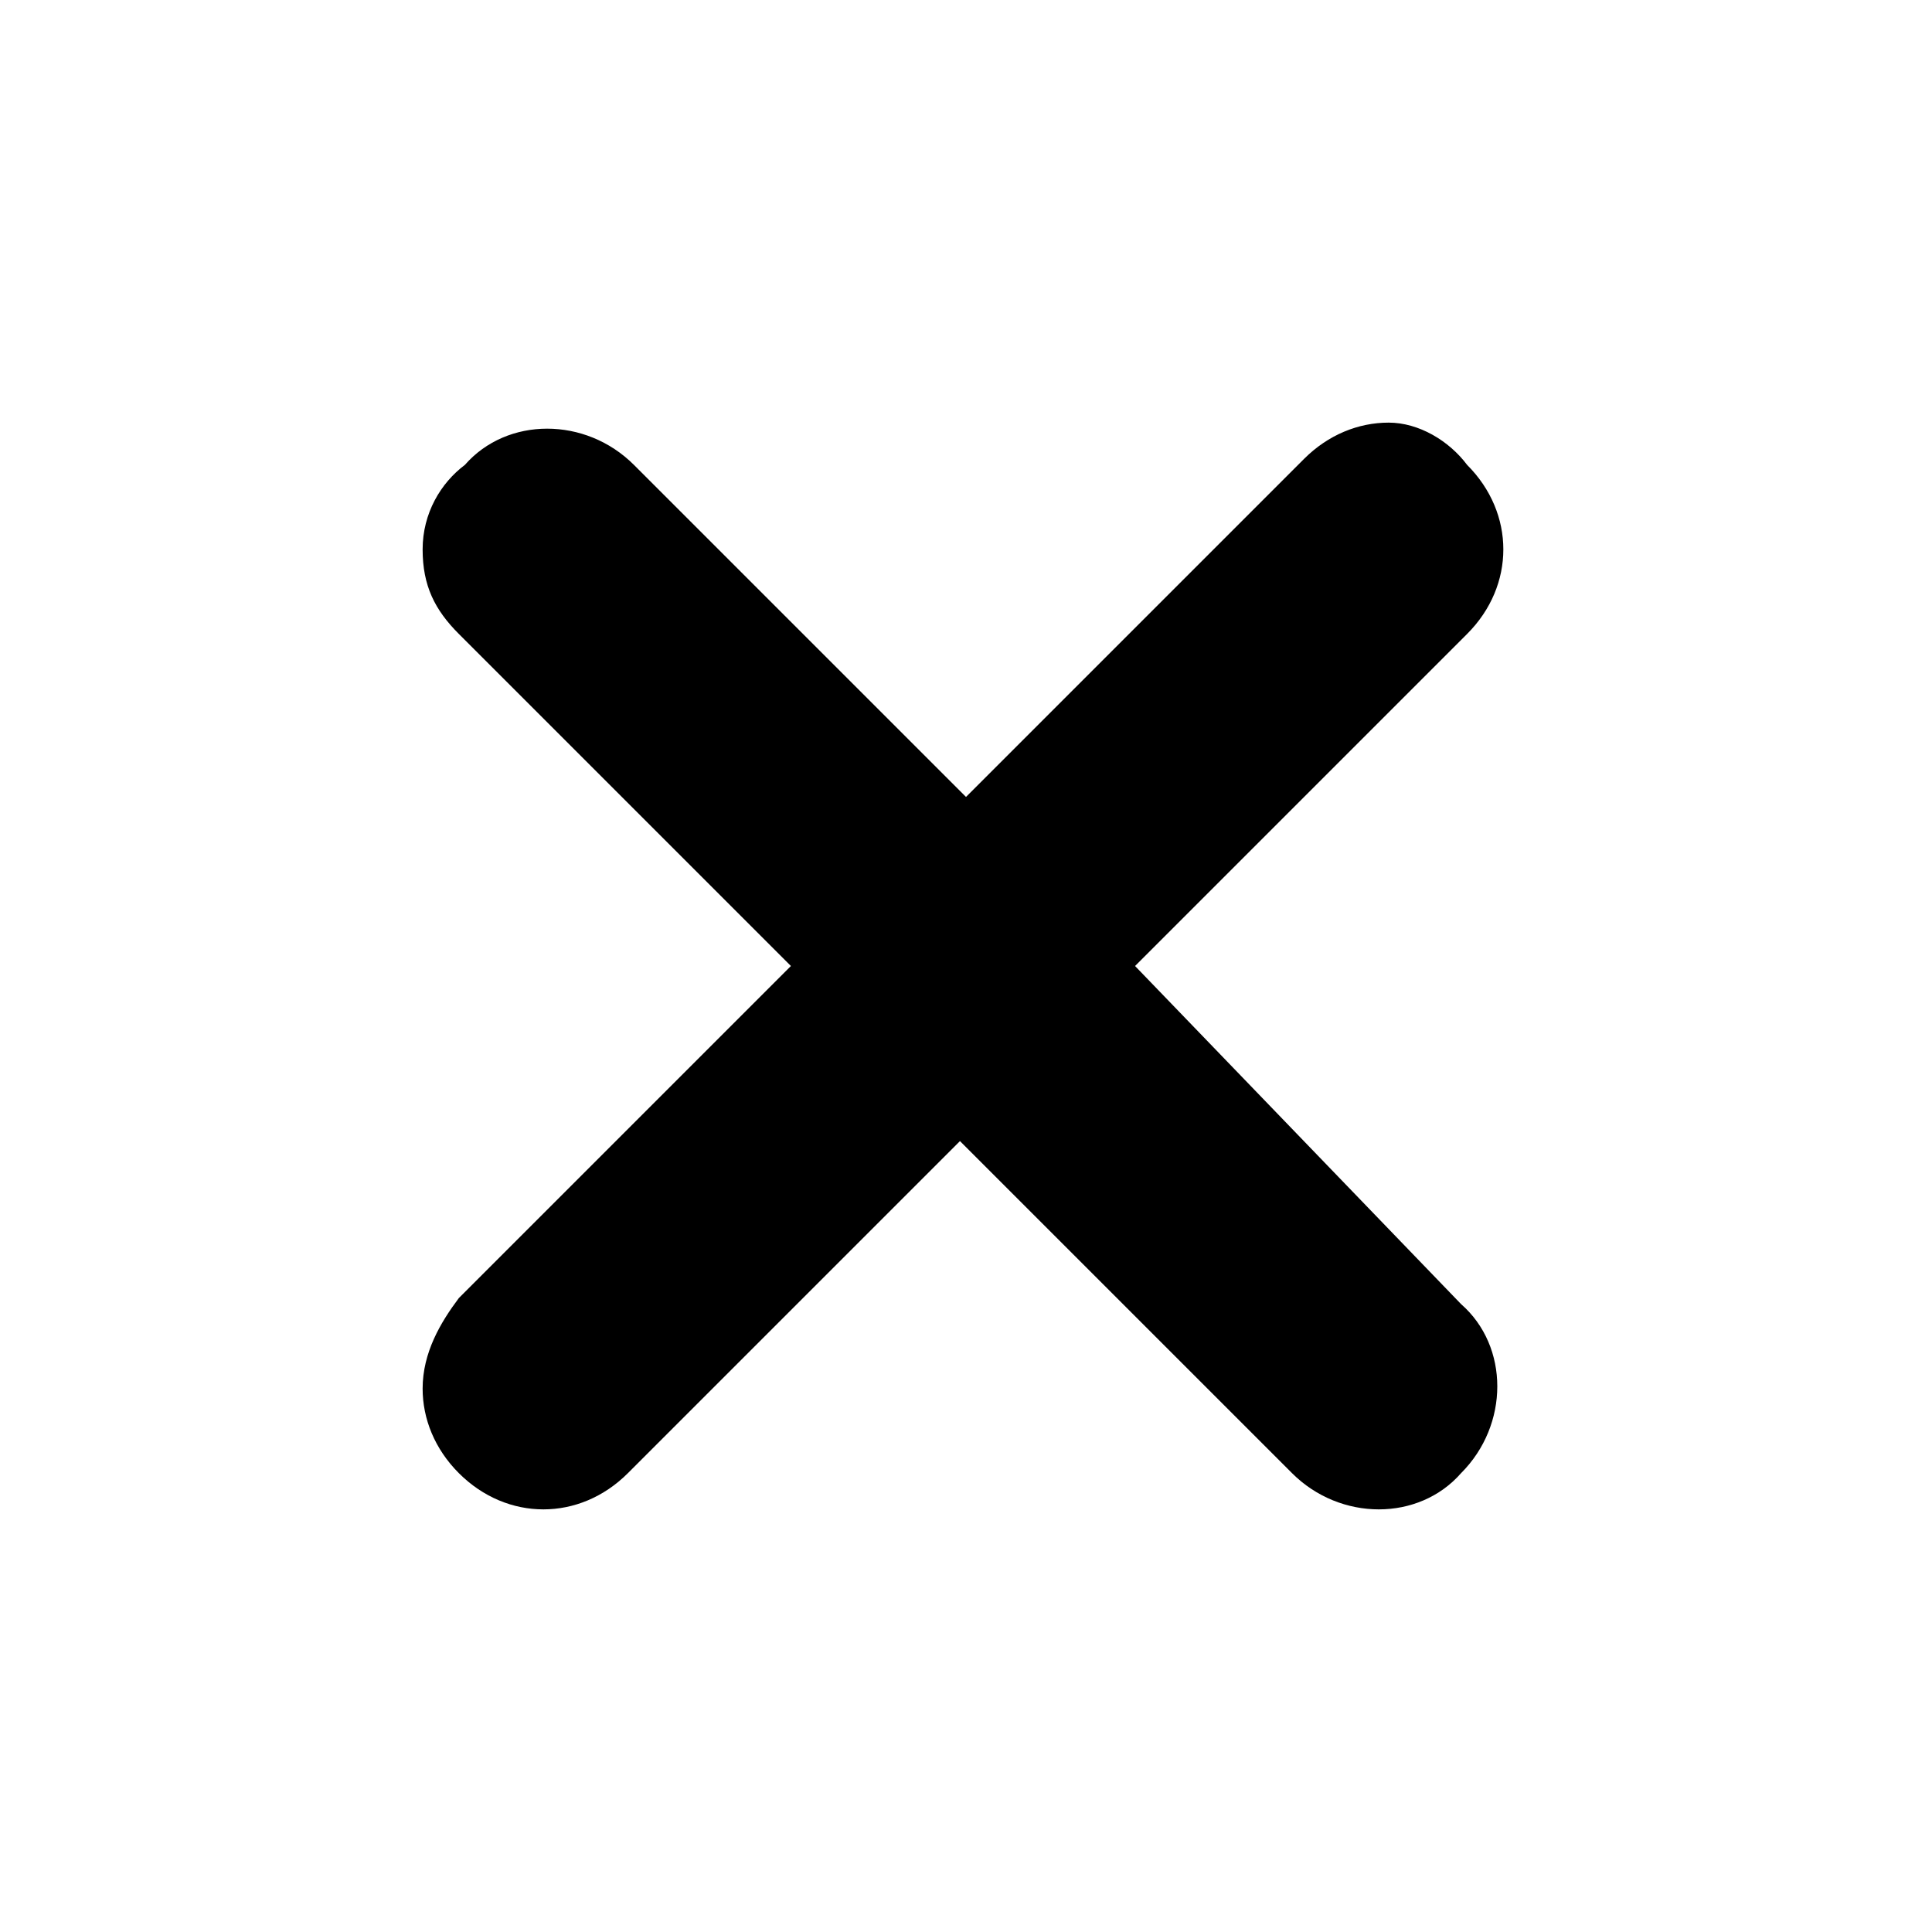
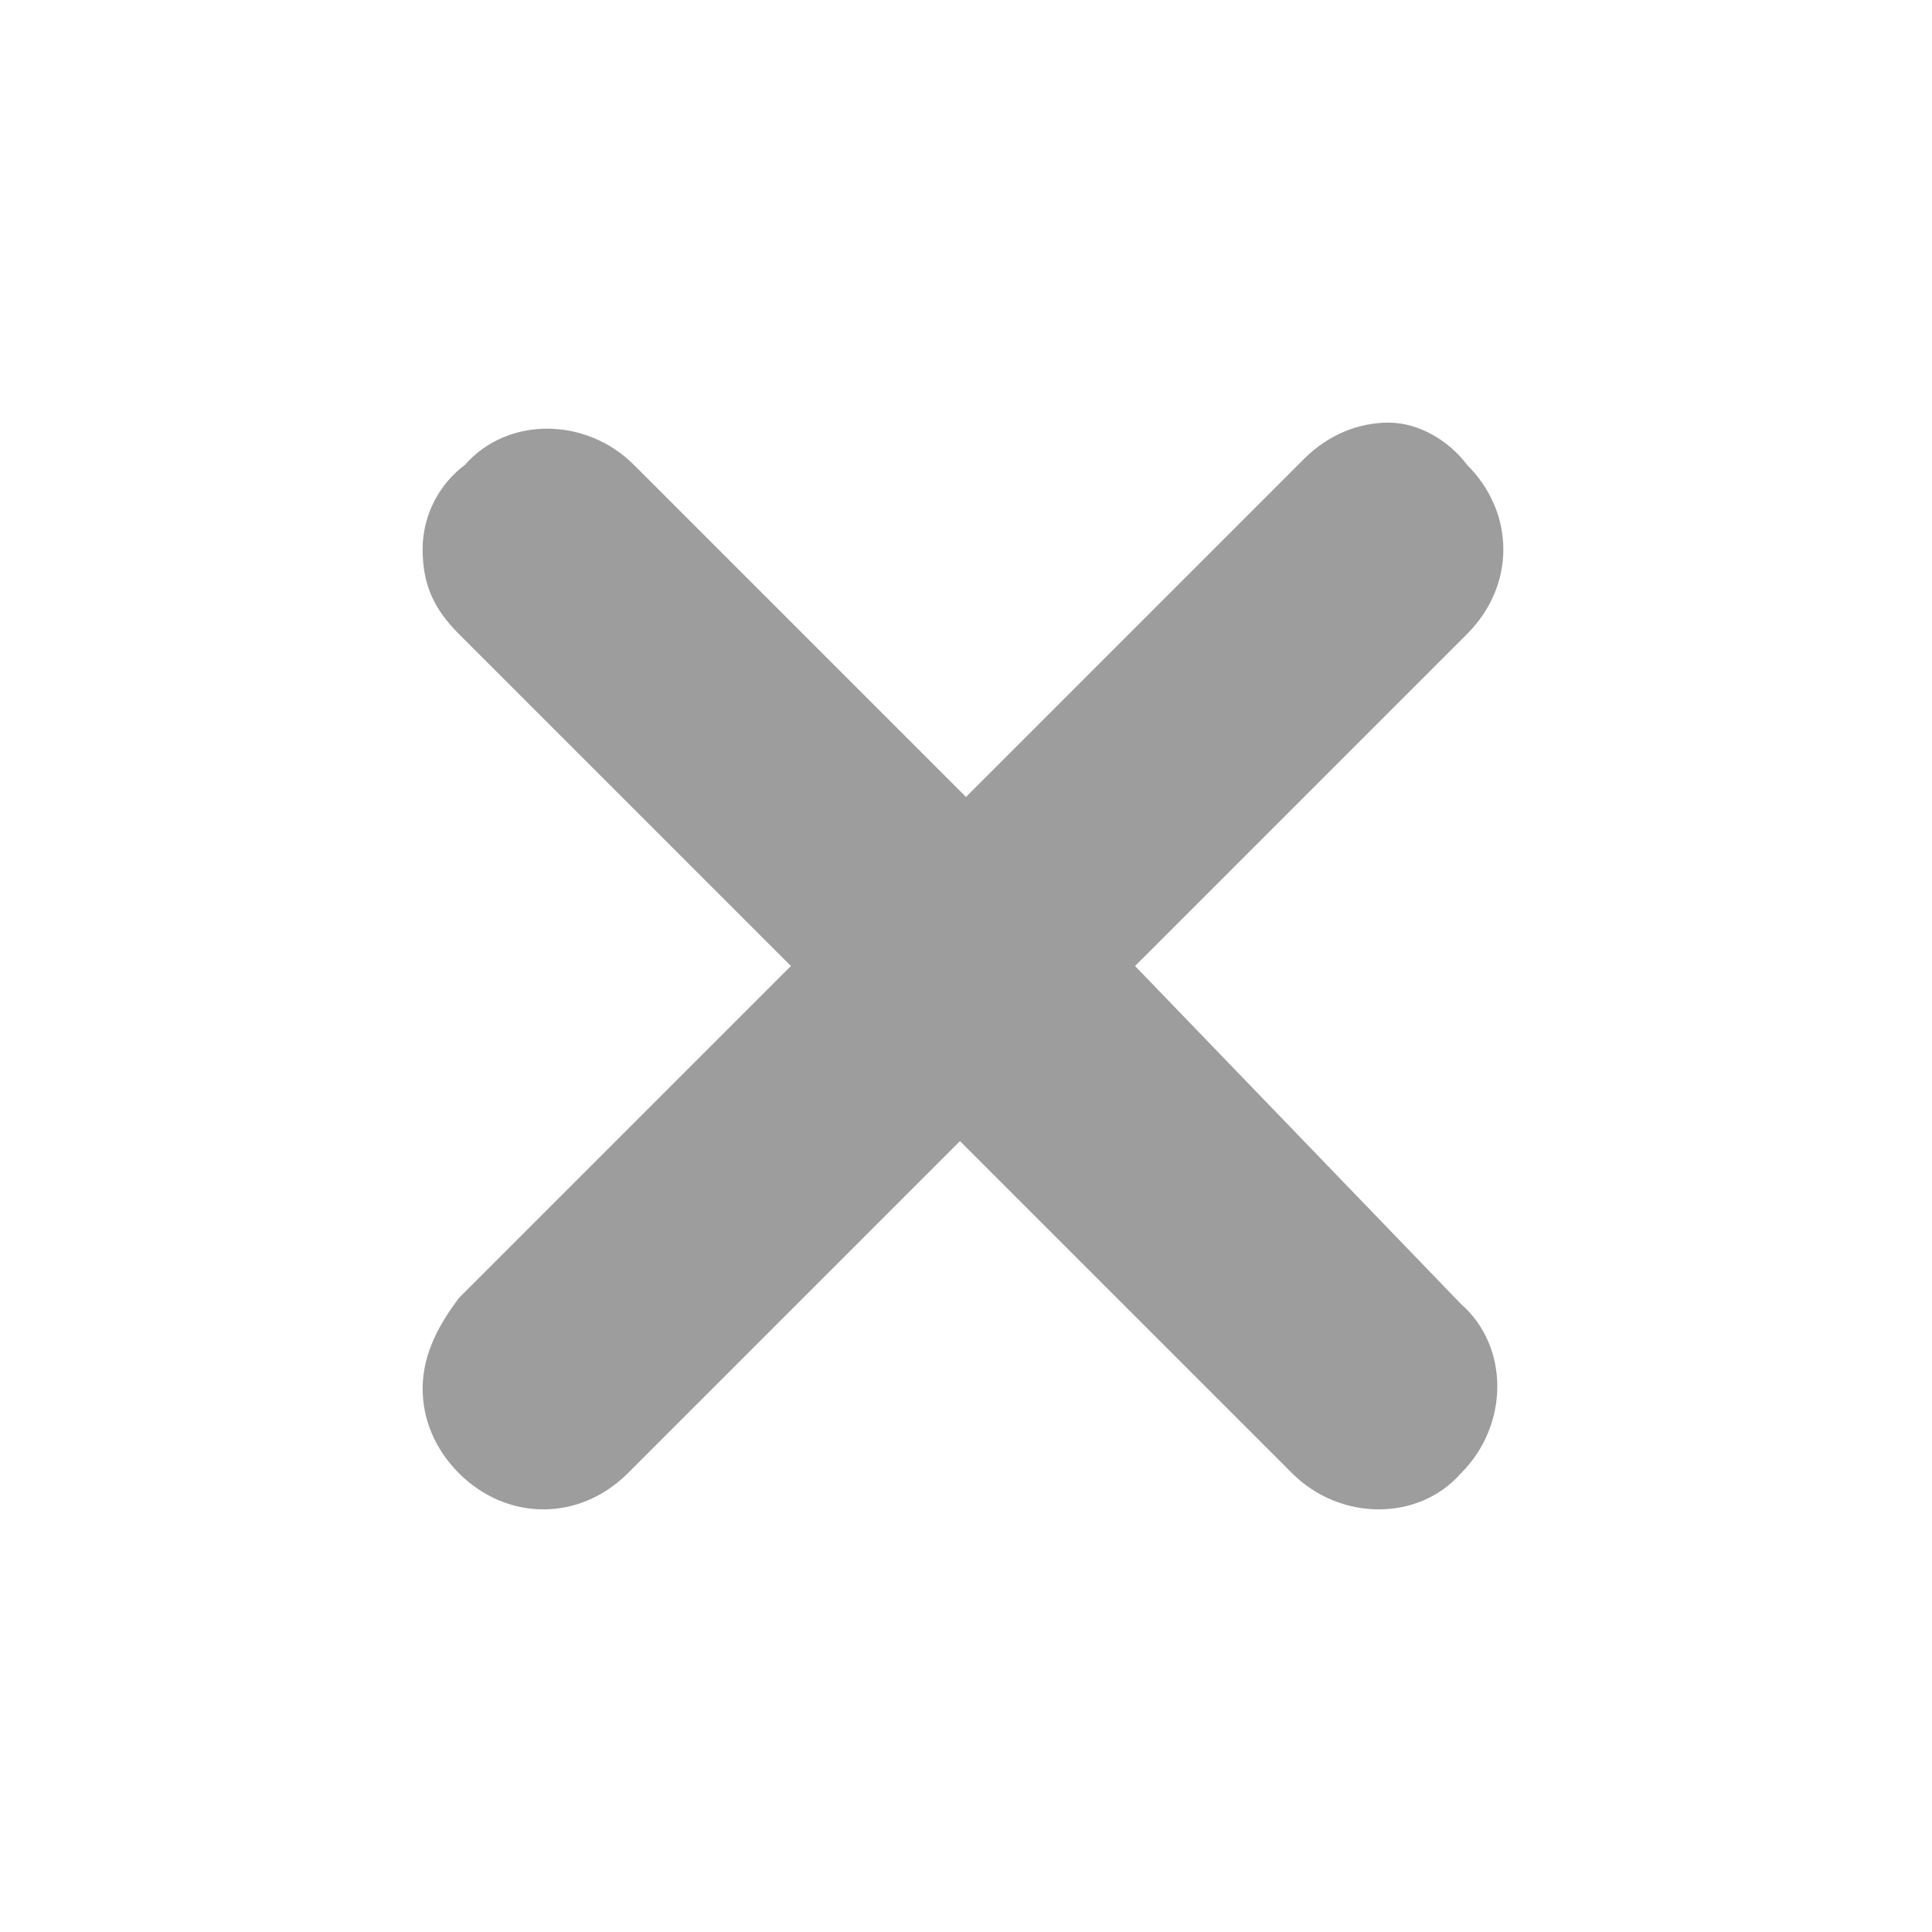
- <svg xmlns="http://www.w3.org/2000/svg" fill="currentColor" fill-rule="nonzero" width="800px" height="800px" viewBox="0 0 32 32">
+ <svg xmlns="http://www.w3.org/2000/svg" fill="#9d9d9d" fill-rule="nonzero" width="800px" height="800px" viewBox="0 0 32 32">
  <path d="M18.8,16l5.5-5.5c0.8-0.8,0.8-2,0-2.8l0,0C24,7.3,23.5,7,23,7c-0.5,0-1,0.2-1.4,0.6L16,13.2l-5.5-5.5  c-0.8-0.8-2.1-0.8-2.8,0C7.3,8,7,8.5,7,9.1s0.2,1,0.6,1.4l5.5,5.5l-5.5,5.5C7.3,21.9,7,22.4,7,23c0,0.5,0.2,1,0.6,1.4  C8,24.8,8.5,25,9,25c0.5,0,1-0.2,1.4-0.6l5.5-5.5l5.5,5.5c0.8,0.8,2.1,0.8,2.8,0c0.8-0.8,0.8-2.1,0-2.8L18.8,16z" />
</svg>
